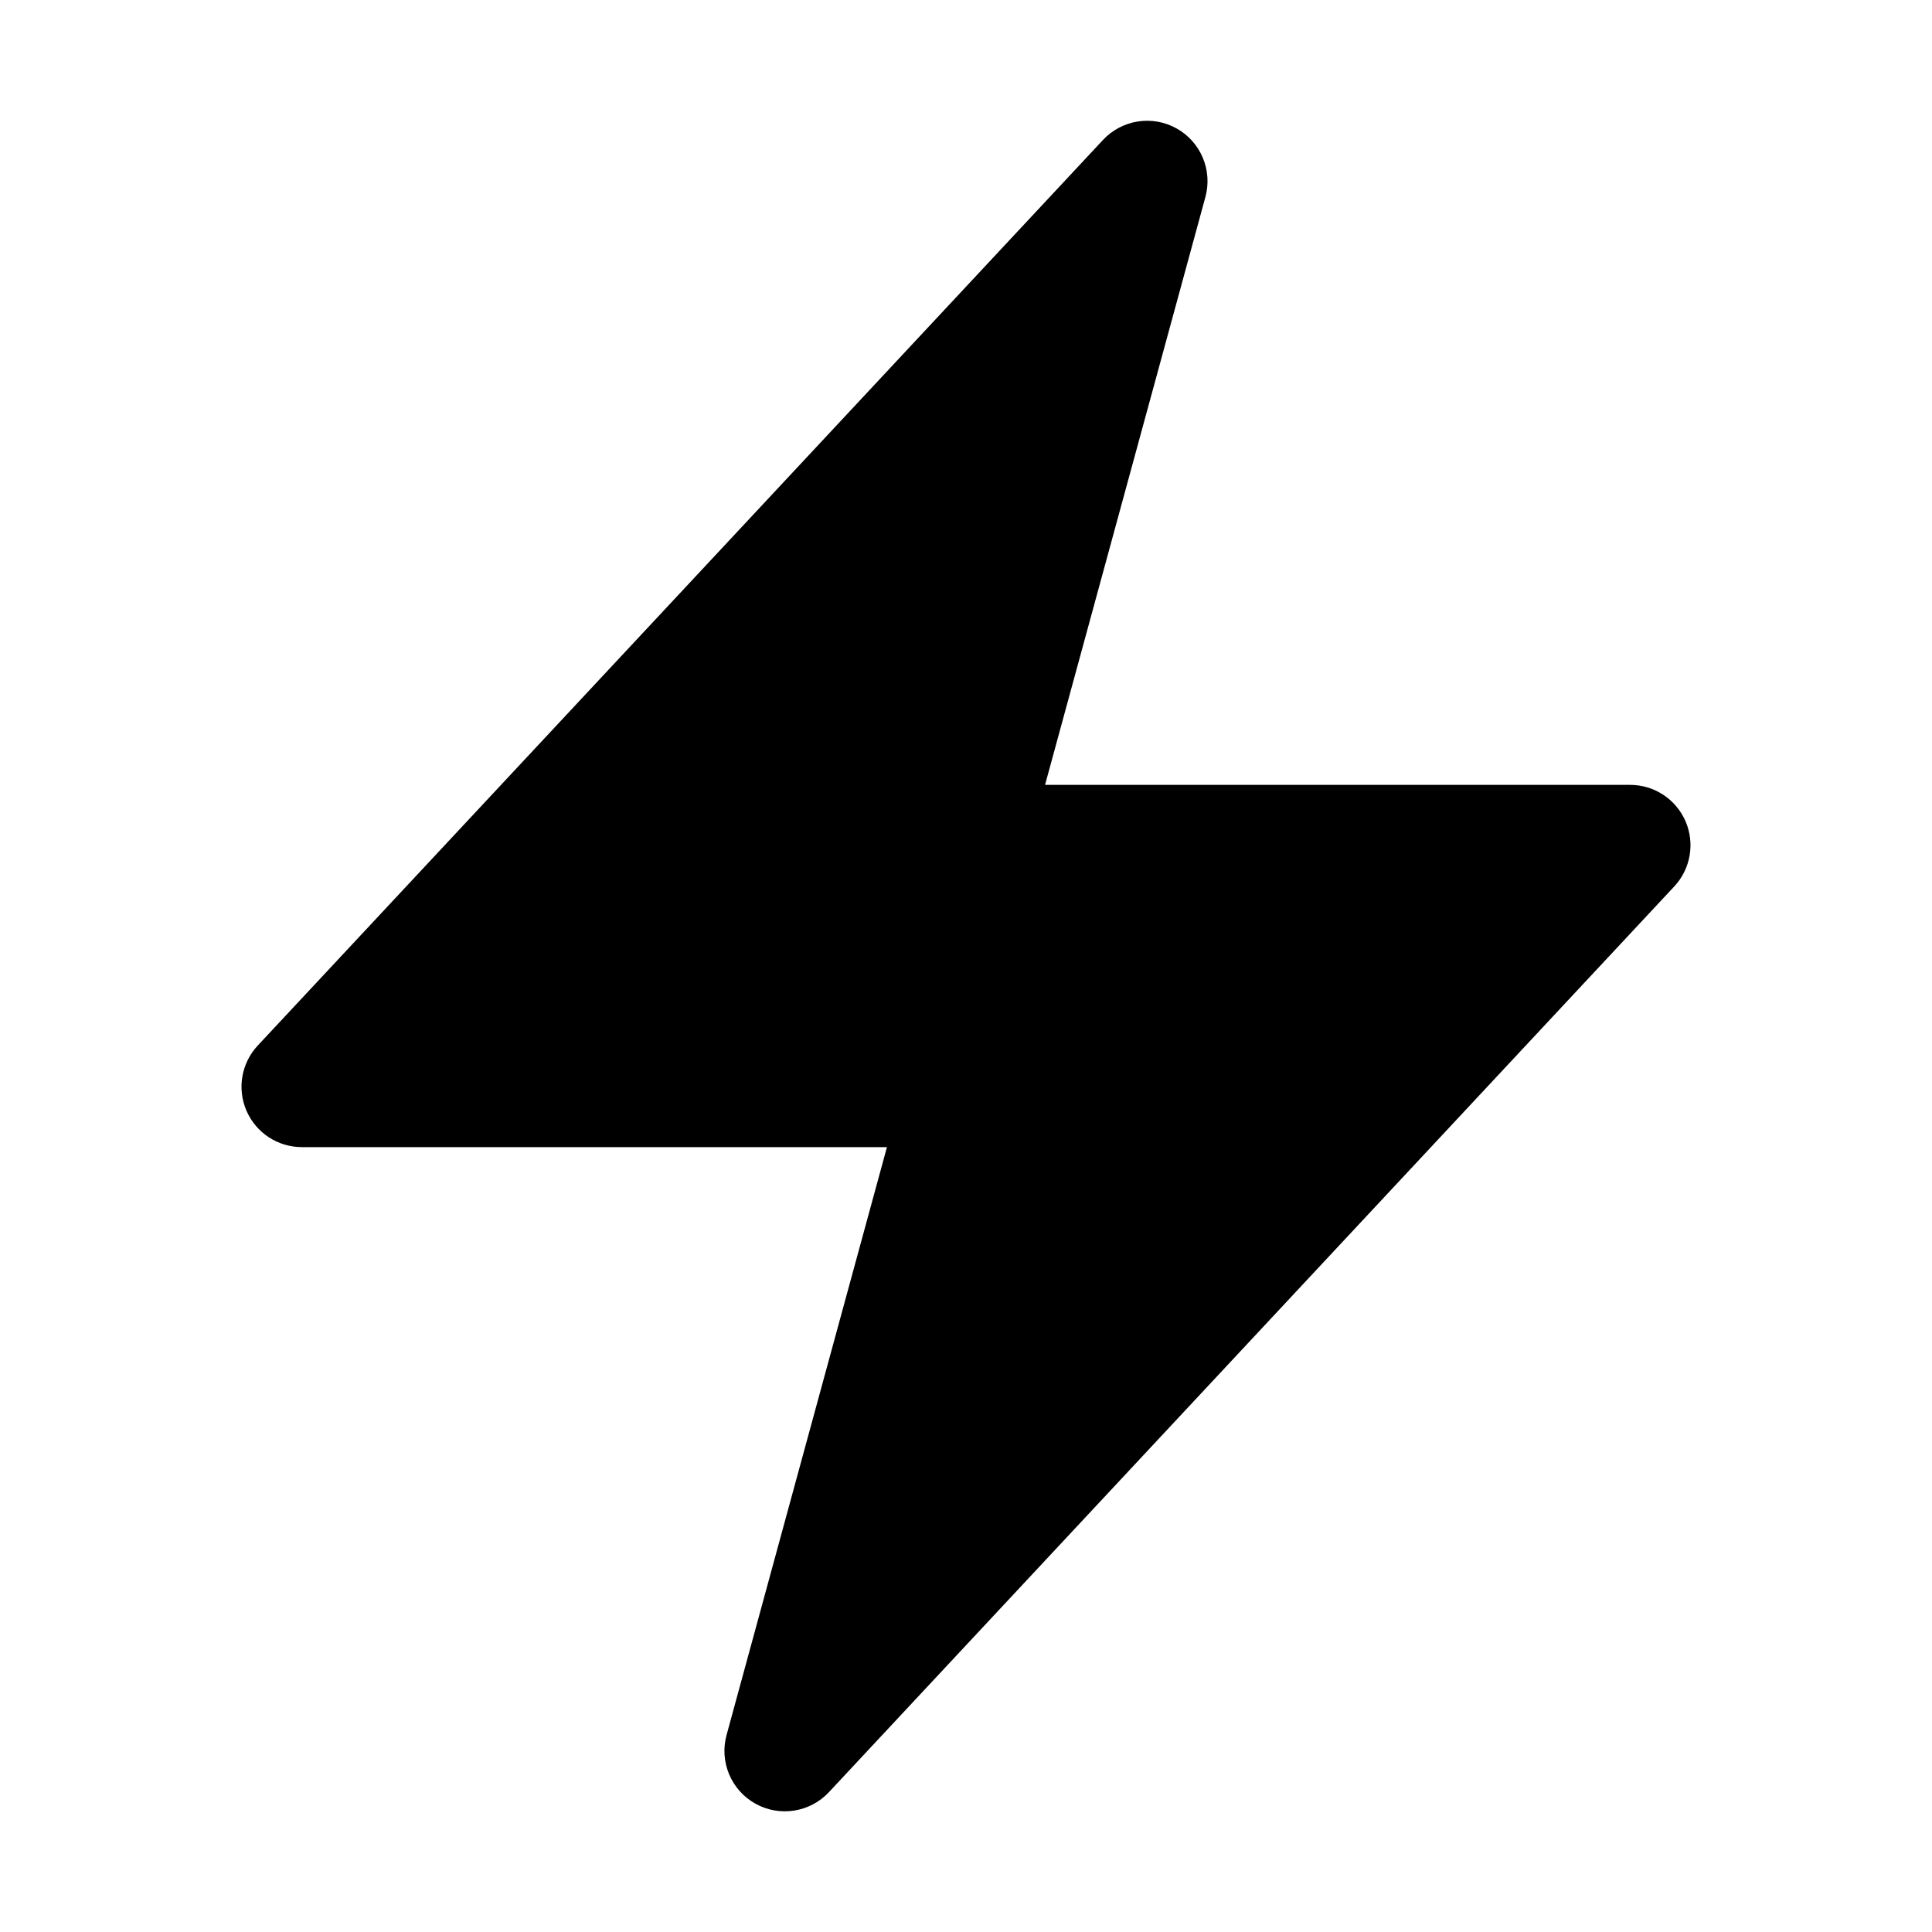
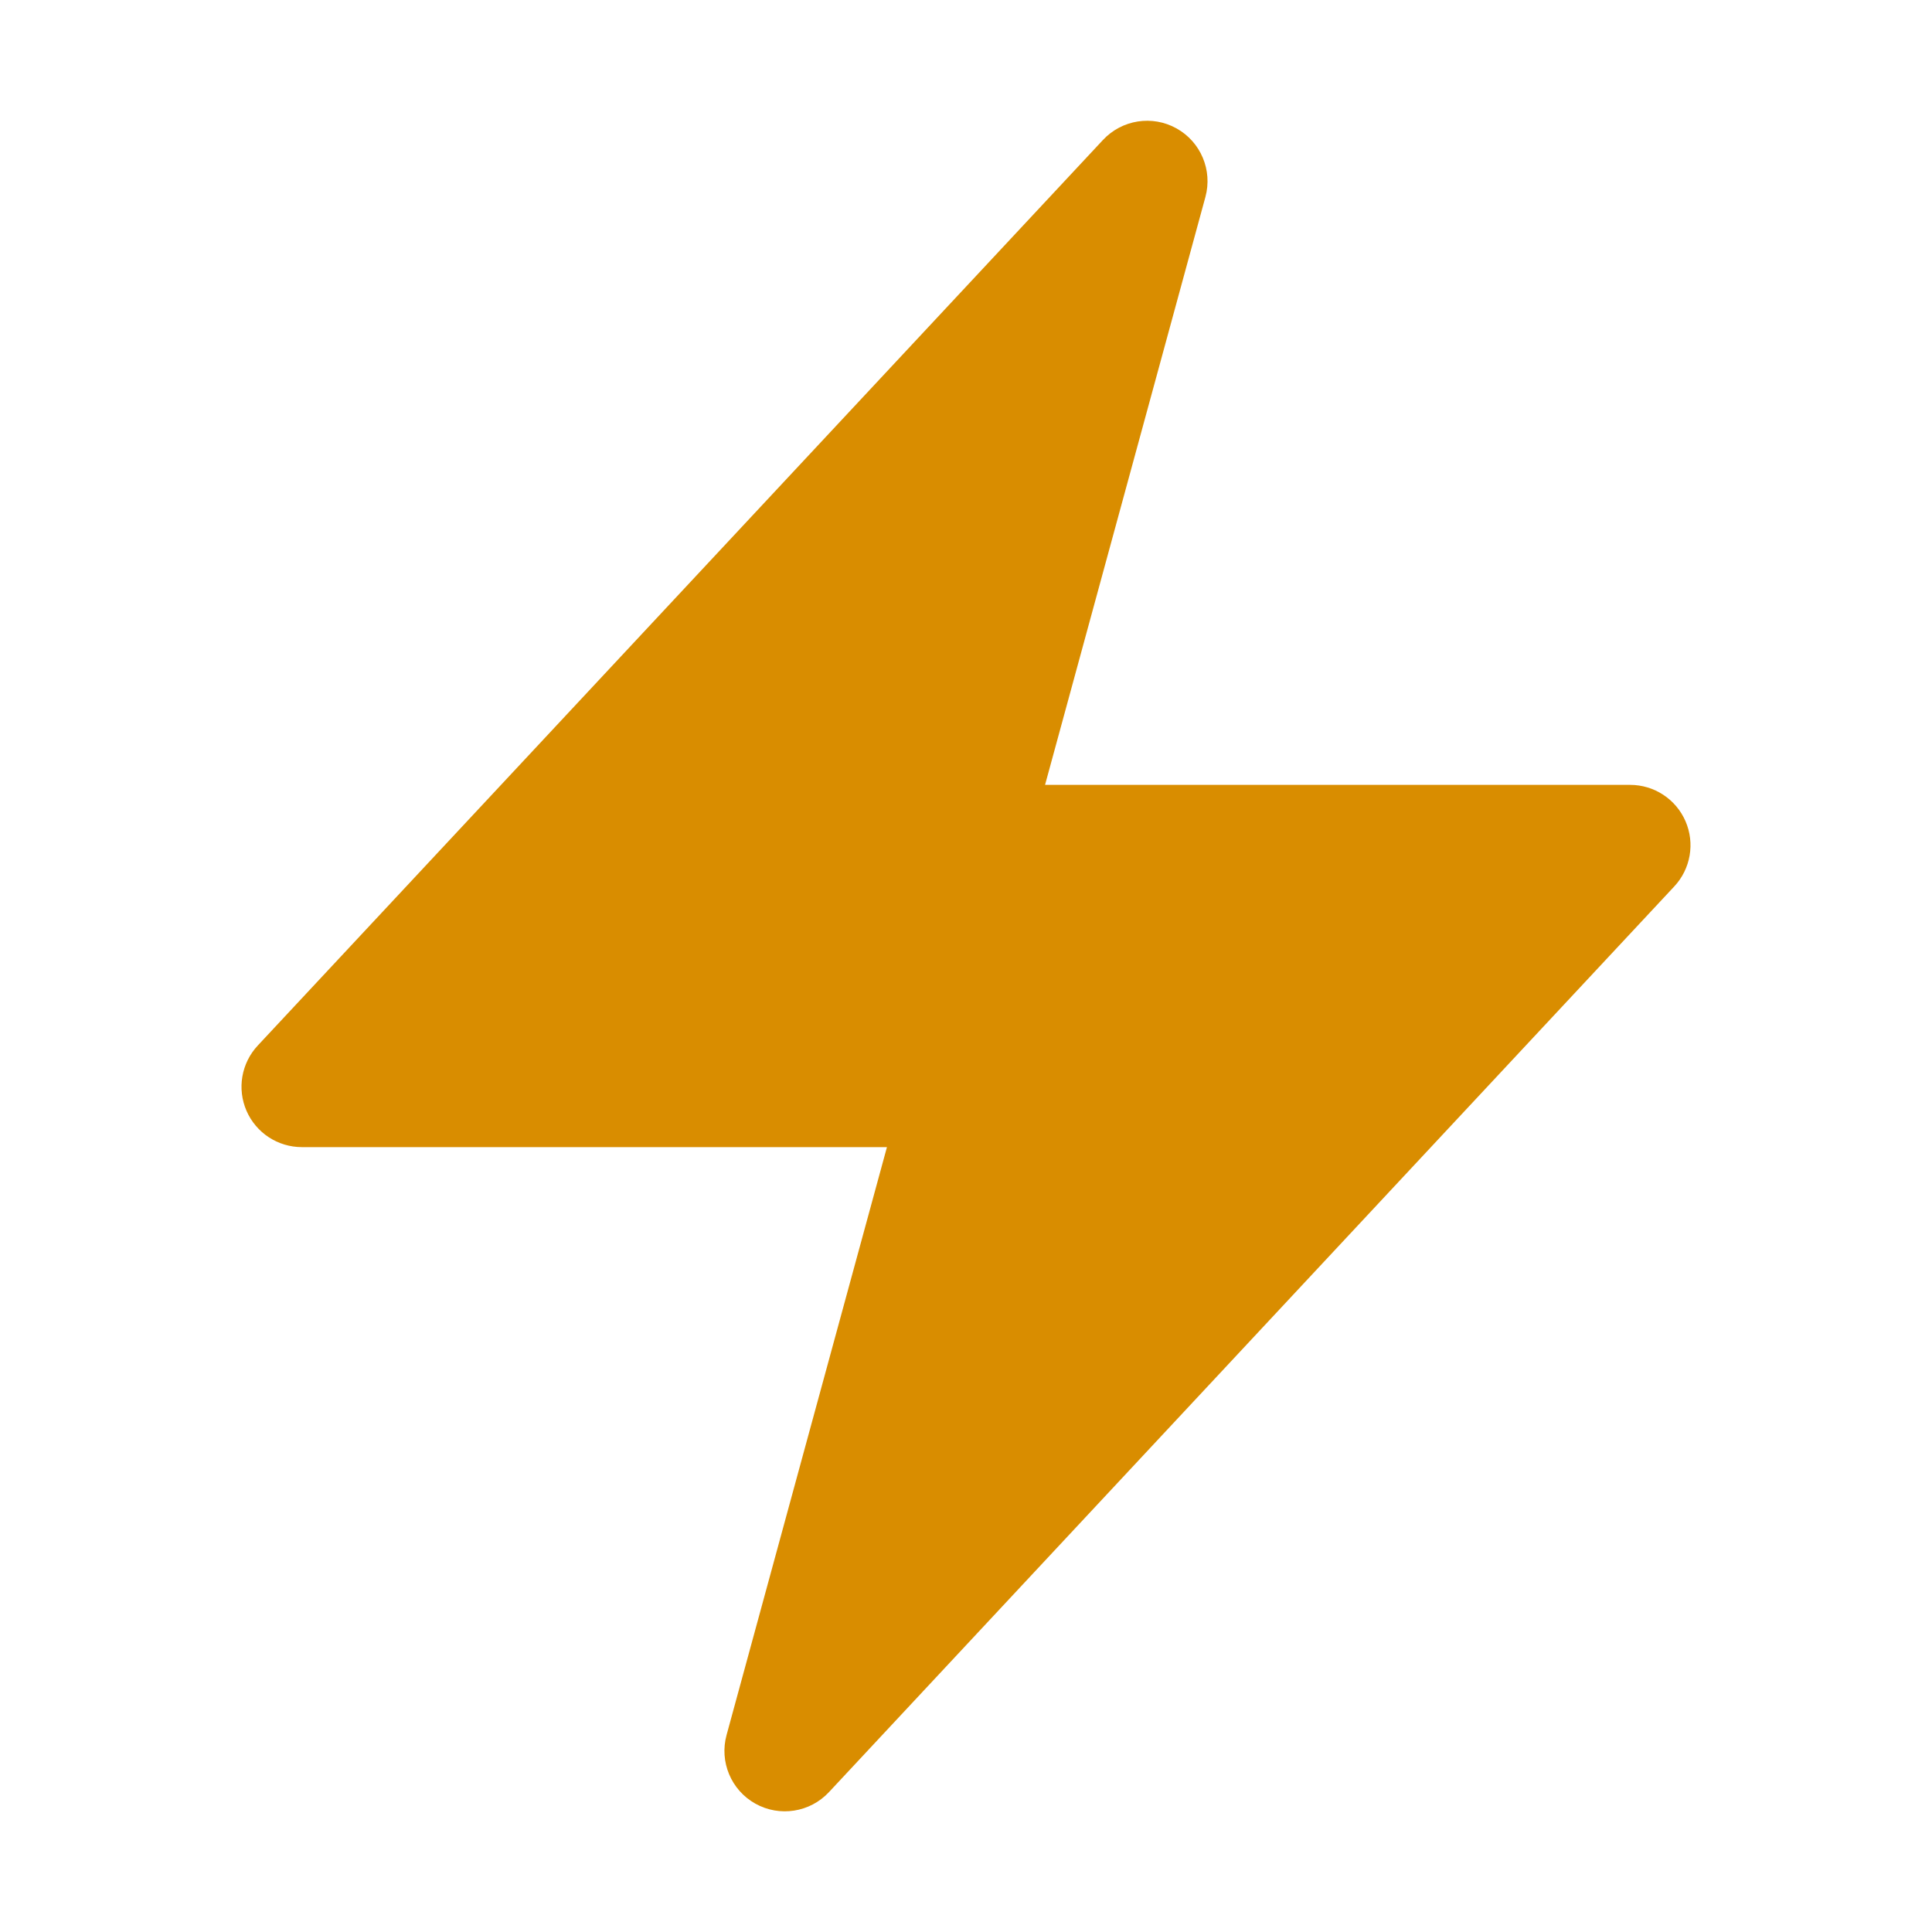
- <svg xmlns="http://www.w3.org/2000/svg" viewBox="0 0 24 24" fill="currentColor" class="size-6">
+ <svg xmlns="http://www.w3.org/2000/svg" viewBox="0 0 24 24" fill="#D98D00" class="size-6">
  <path fill-rule="evenodd" d="M14.615 1.595a.75.75 0 0 1 .359.852L12.982 9.75h7.268a.75.75 0 0 1 .548 1.262l-10.5 11.25a.75.75 0 0 1-1.272-.71l1.992-7.302H3.75a.75.75 0 0 1-.548-1.262l10.5-11.25a.75.75 0 0 1 .913-.143Z" clip-rule="evenodd" />
</svg>
